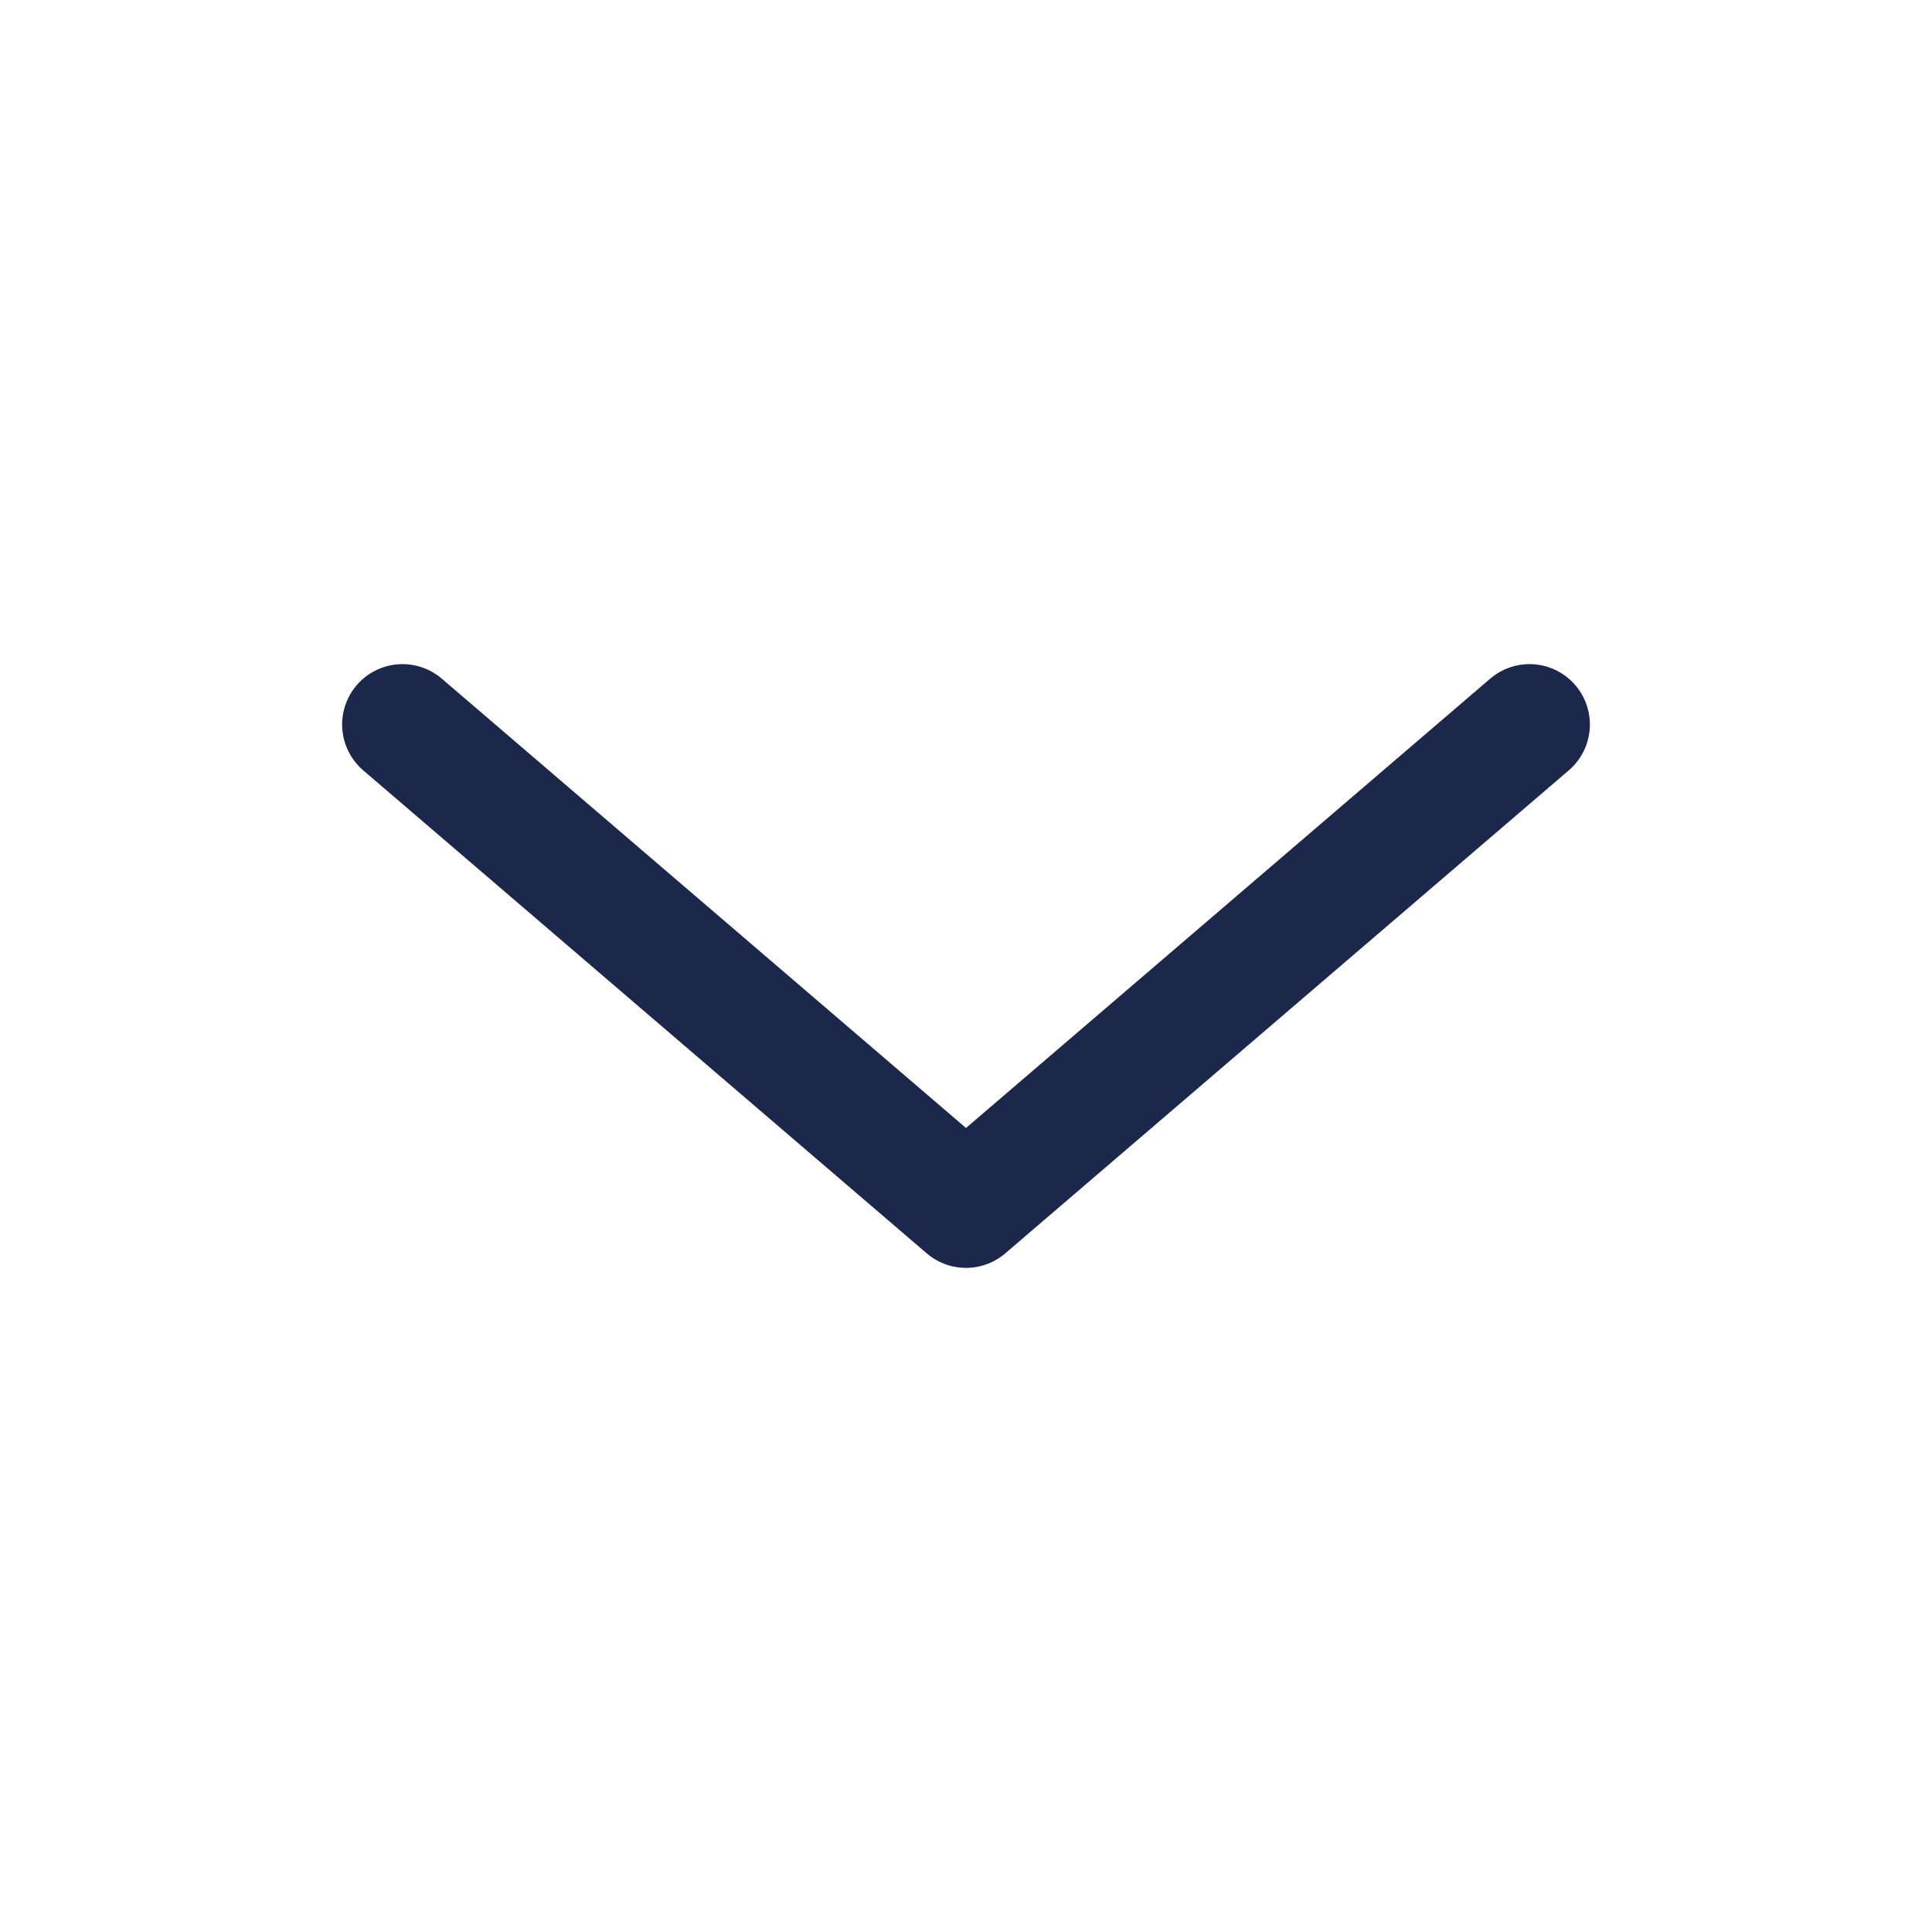
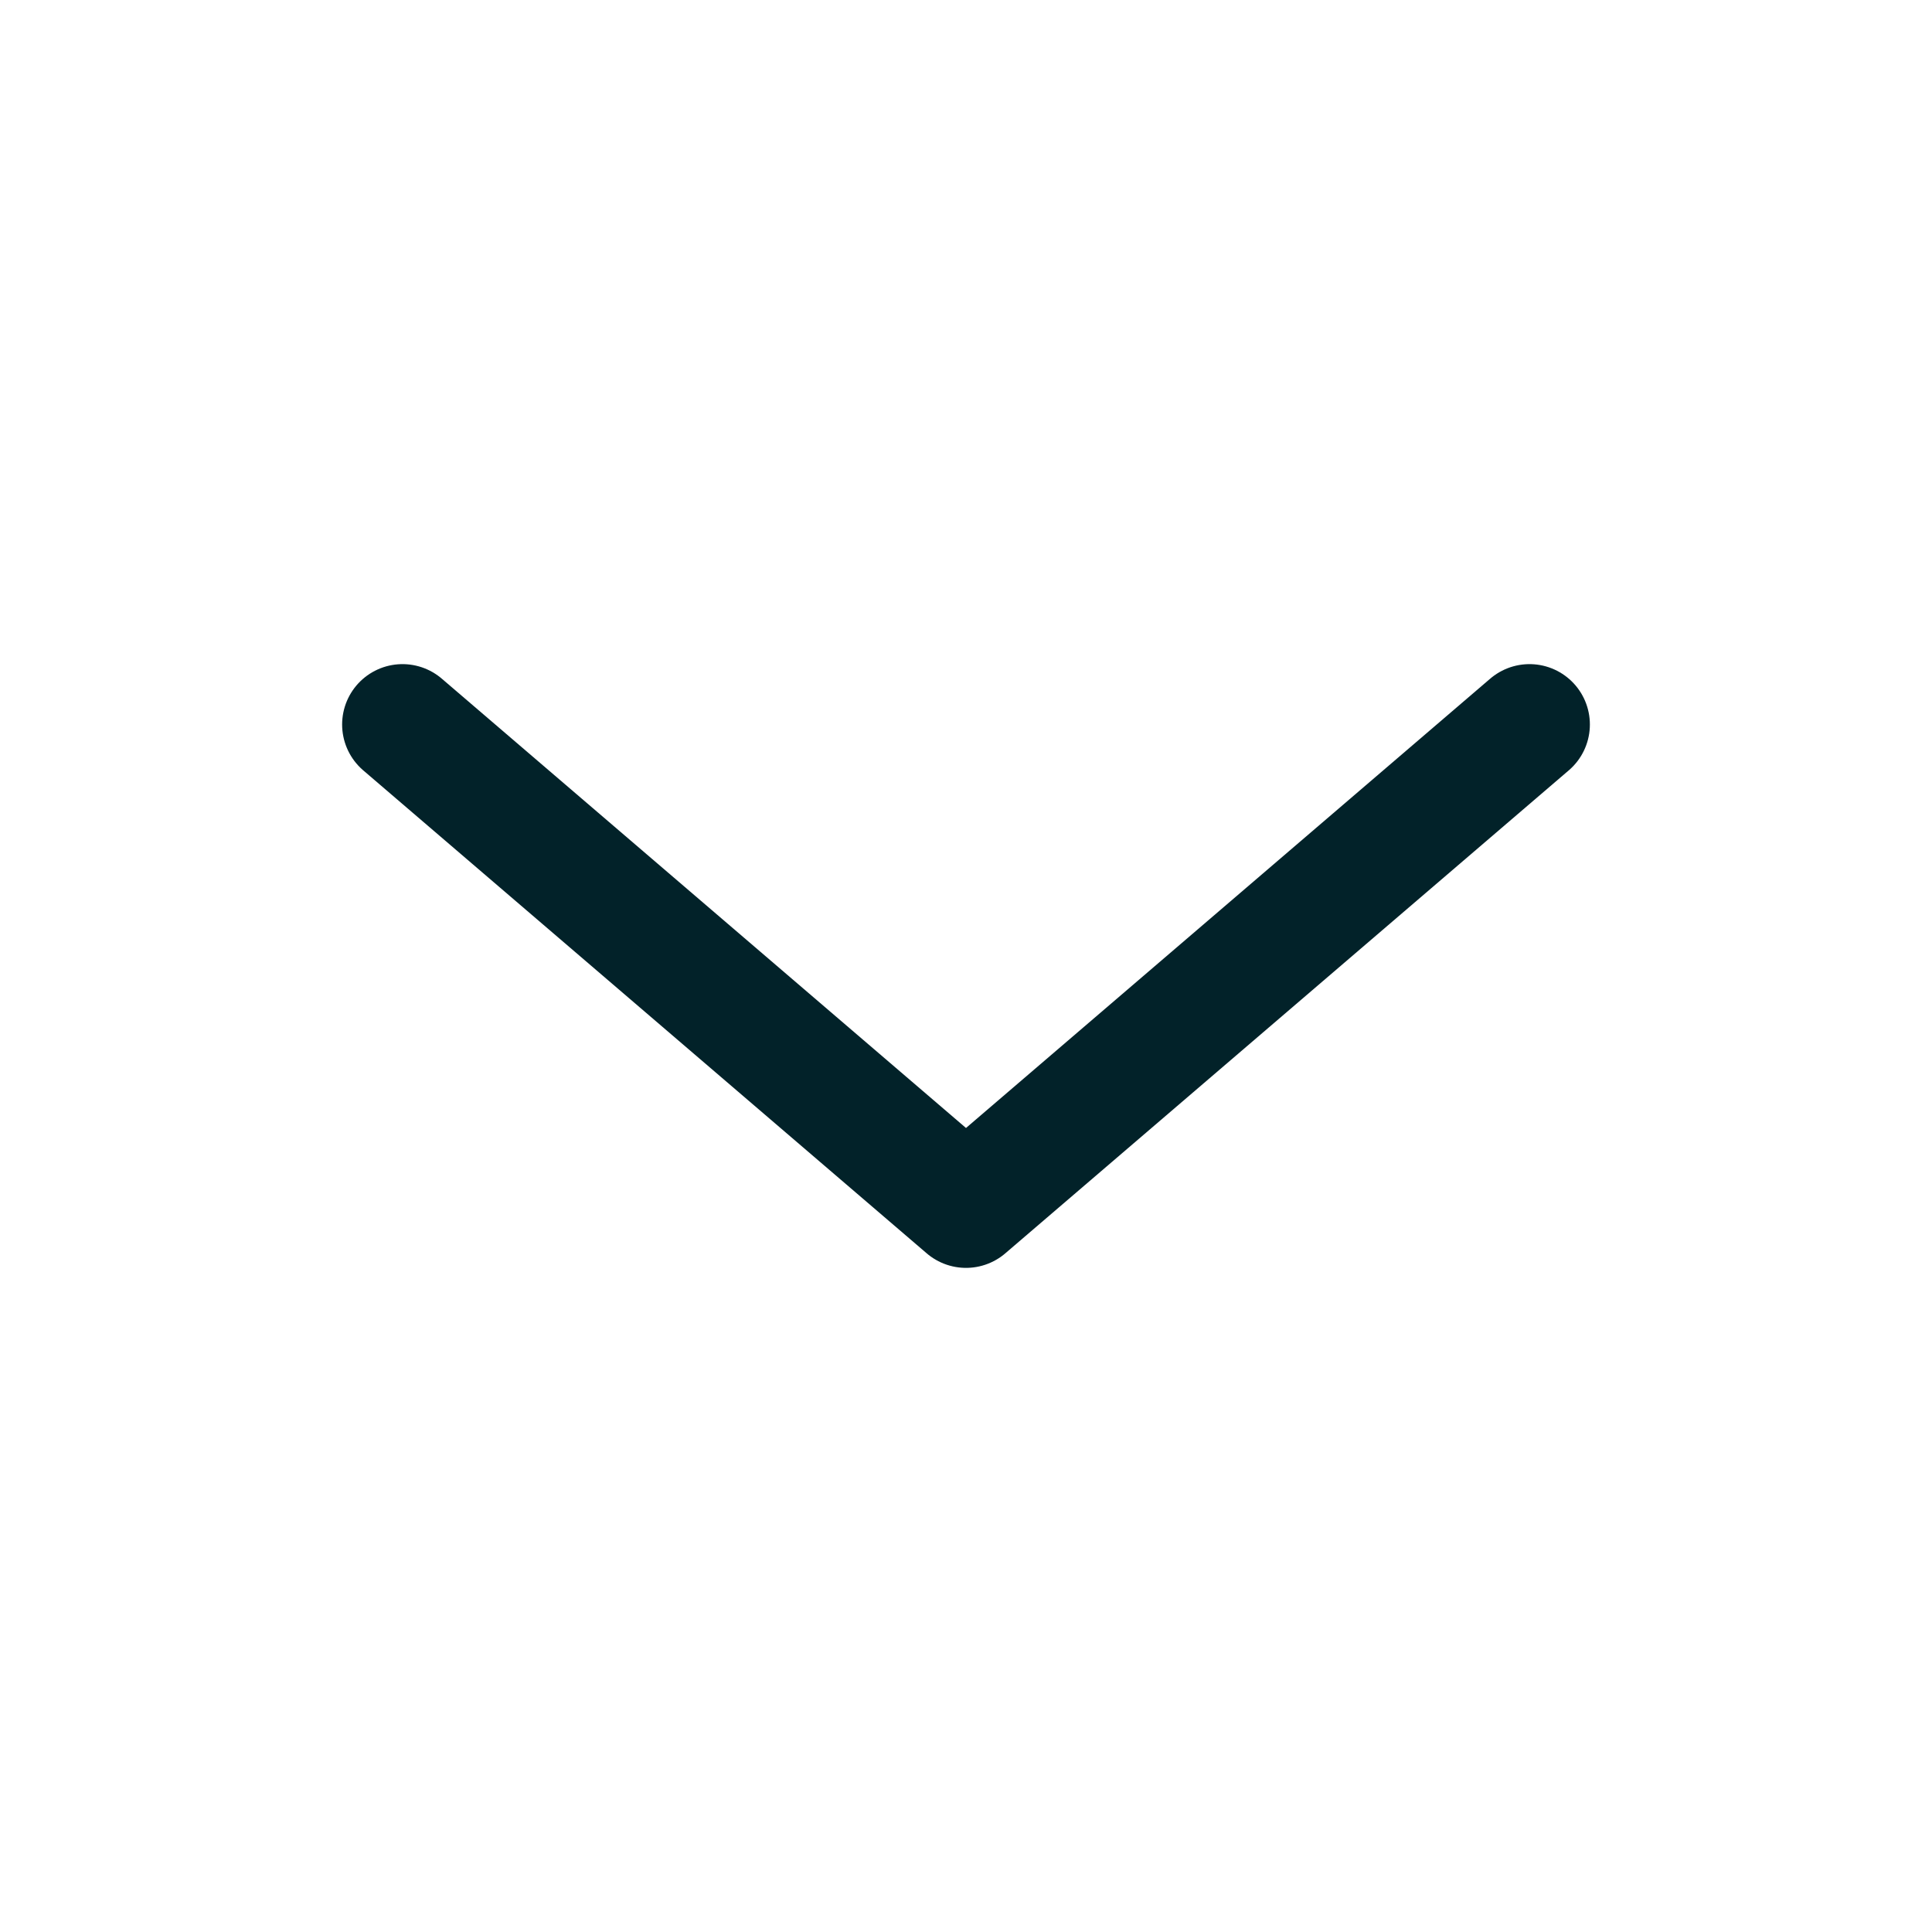
<svg xmlns="http://www.w3.org/2000/svg" width="800px" height="800px" viewBox="0 0 24 24" fill="none">
-   <path d="M19 9L12 15L5 9" stroke="#1C274C" stroke-width="1.5" stroke-linecap="round" stroke-linejoin="round" />
+   <path d="M19 9L12 15L5 9" stroke="#022229" stroke-width="1.5" stroke-linecap="round" stroke-linejoin="round" />
</svg>
